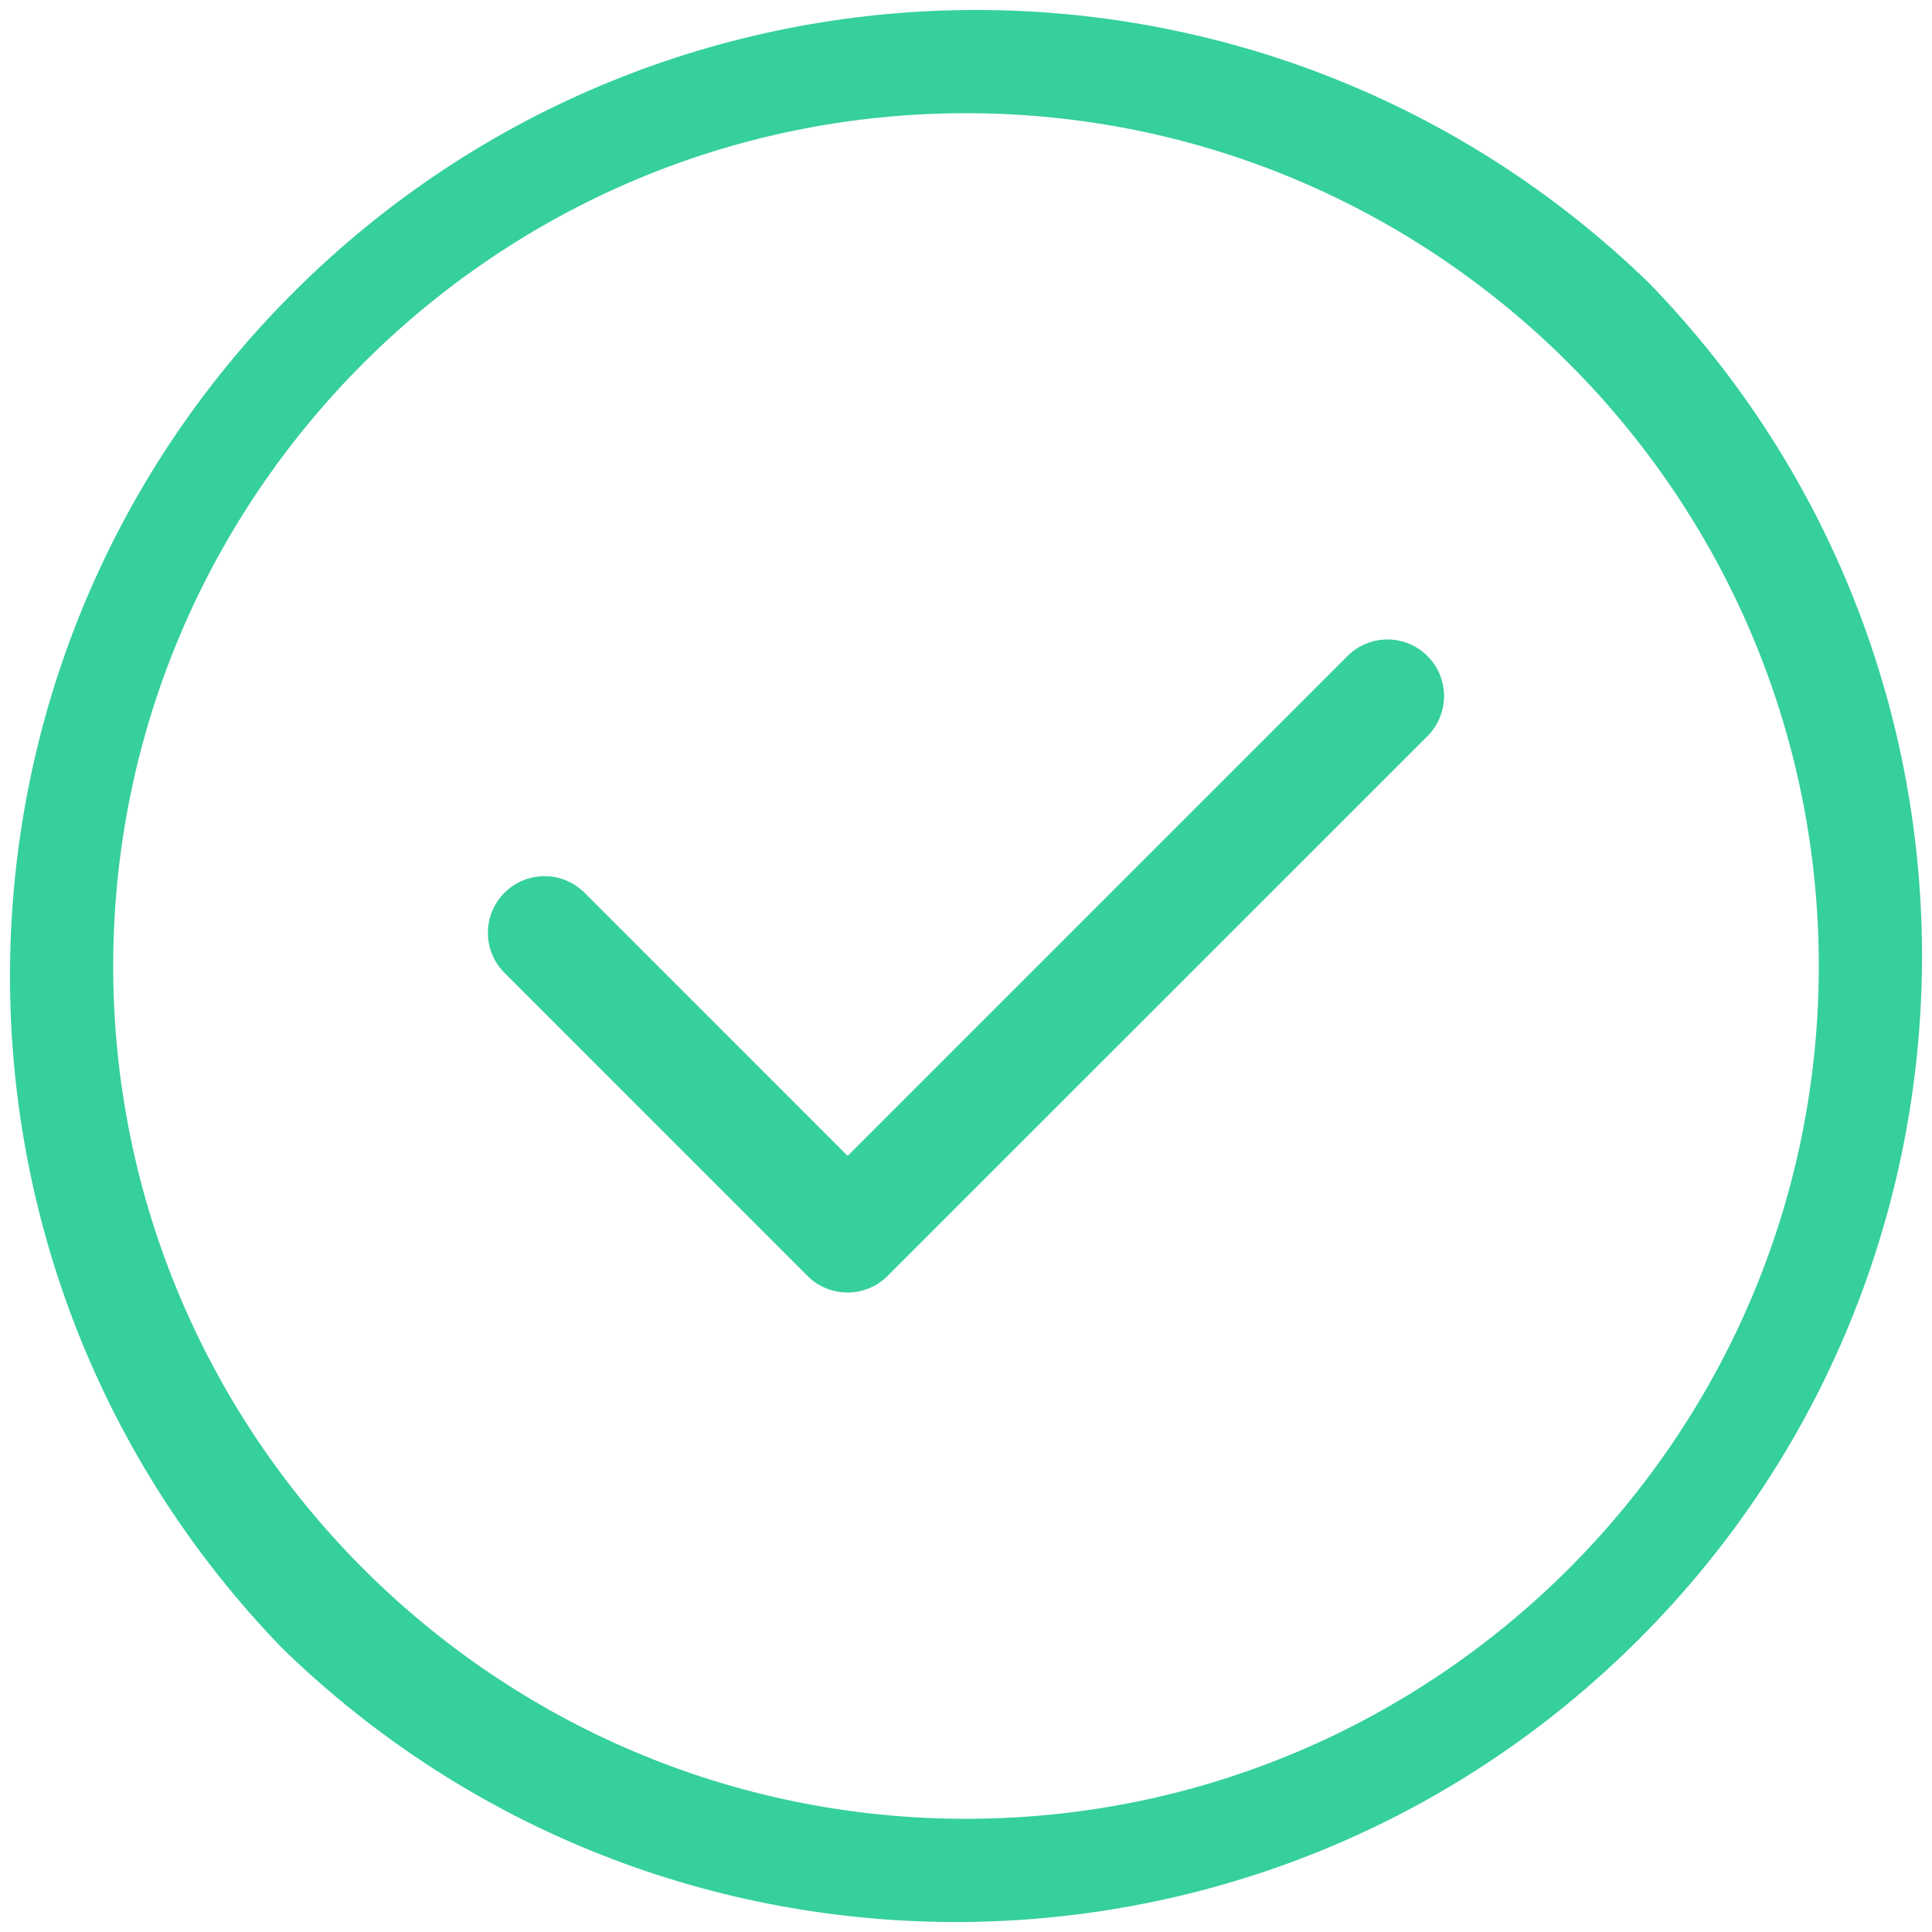
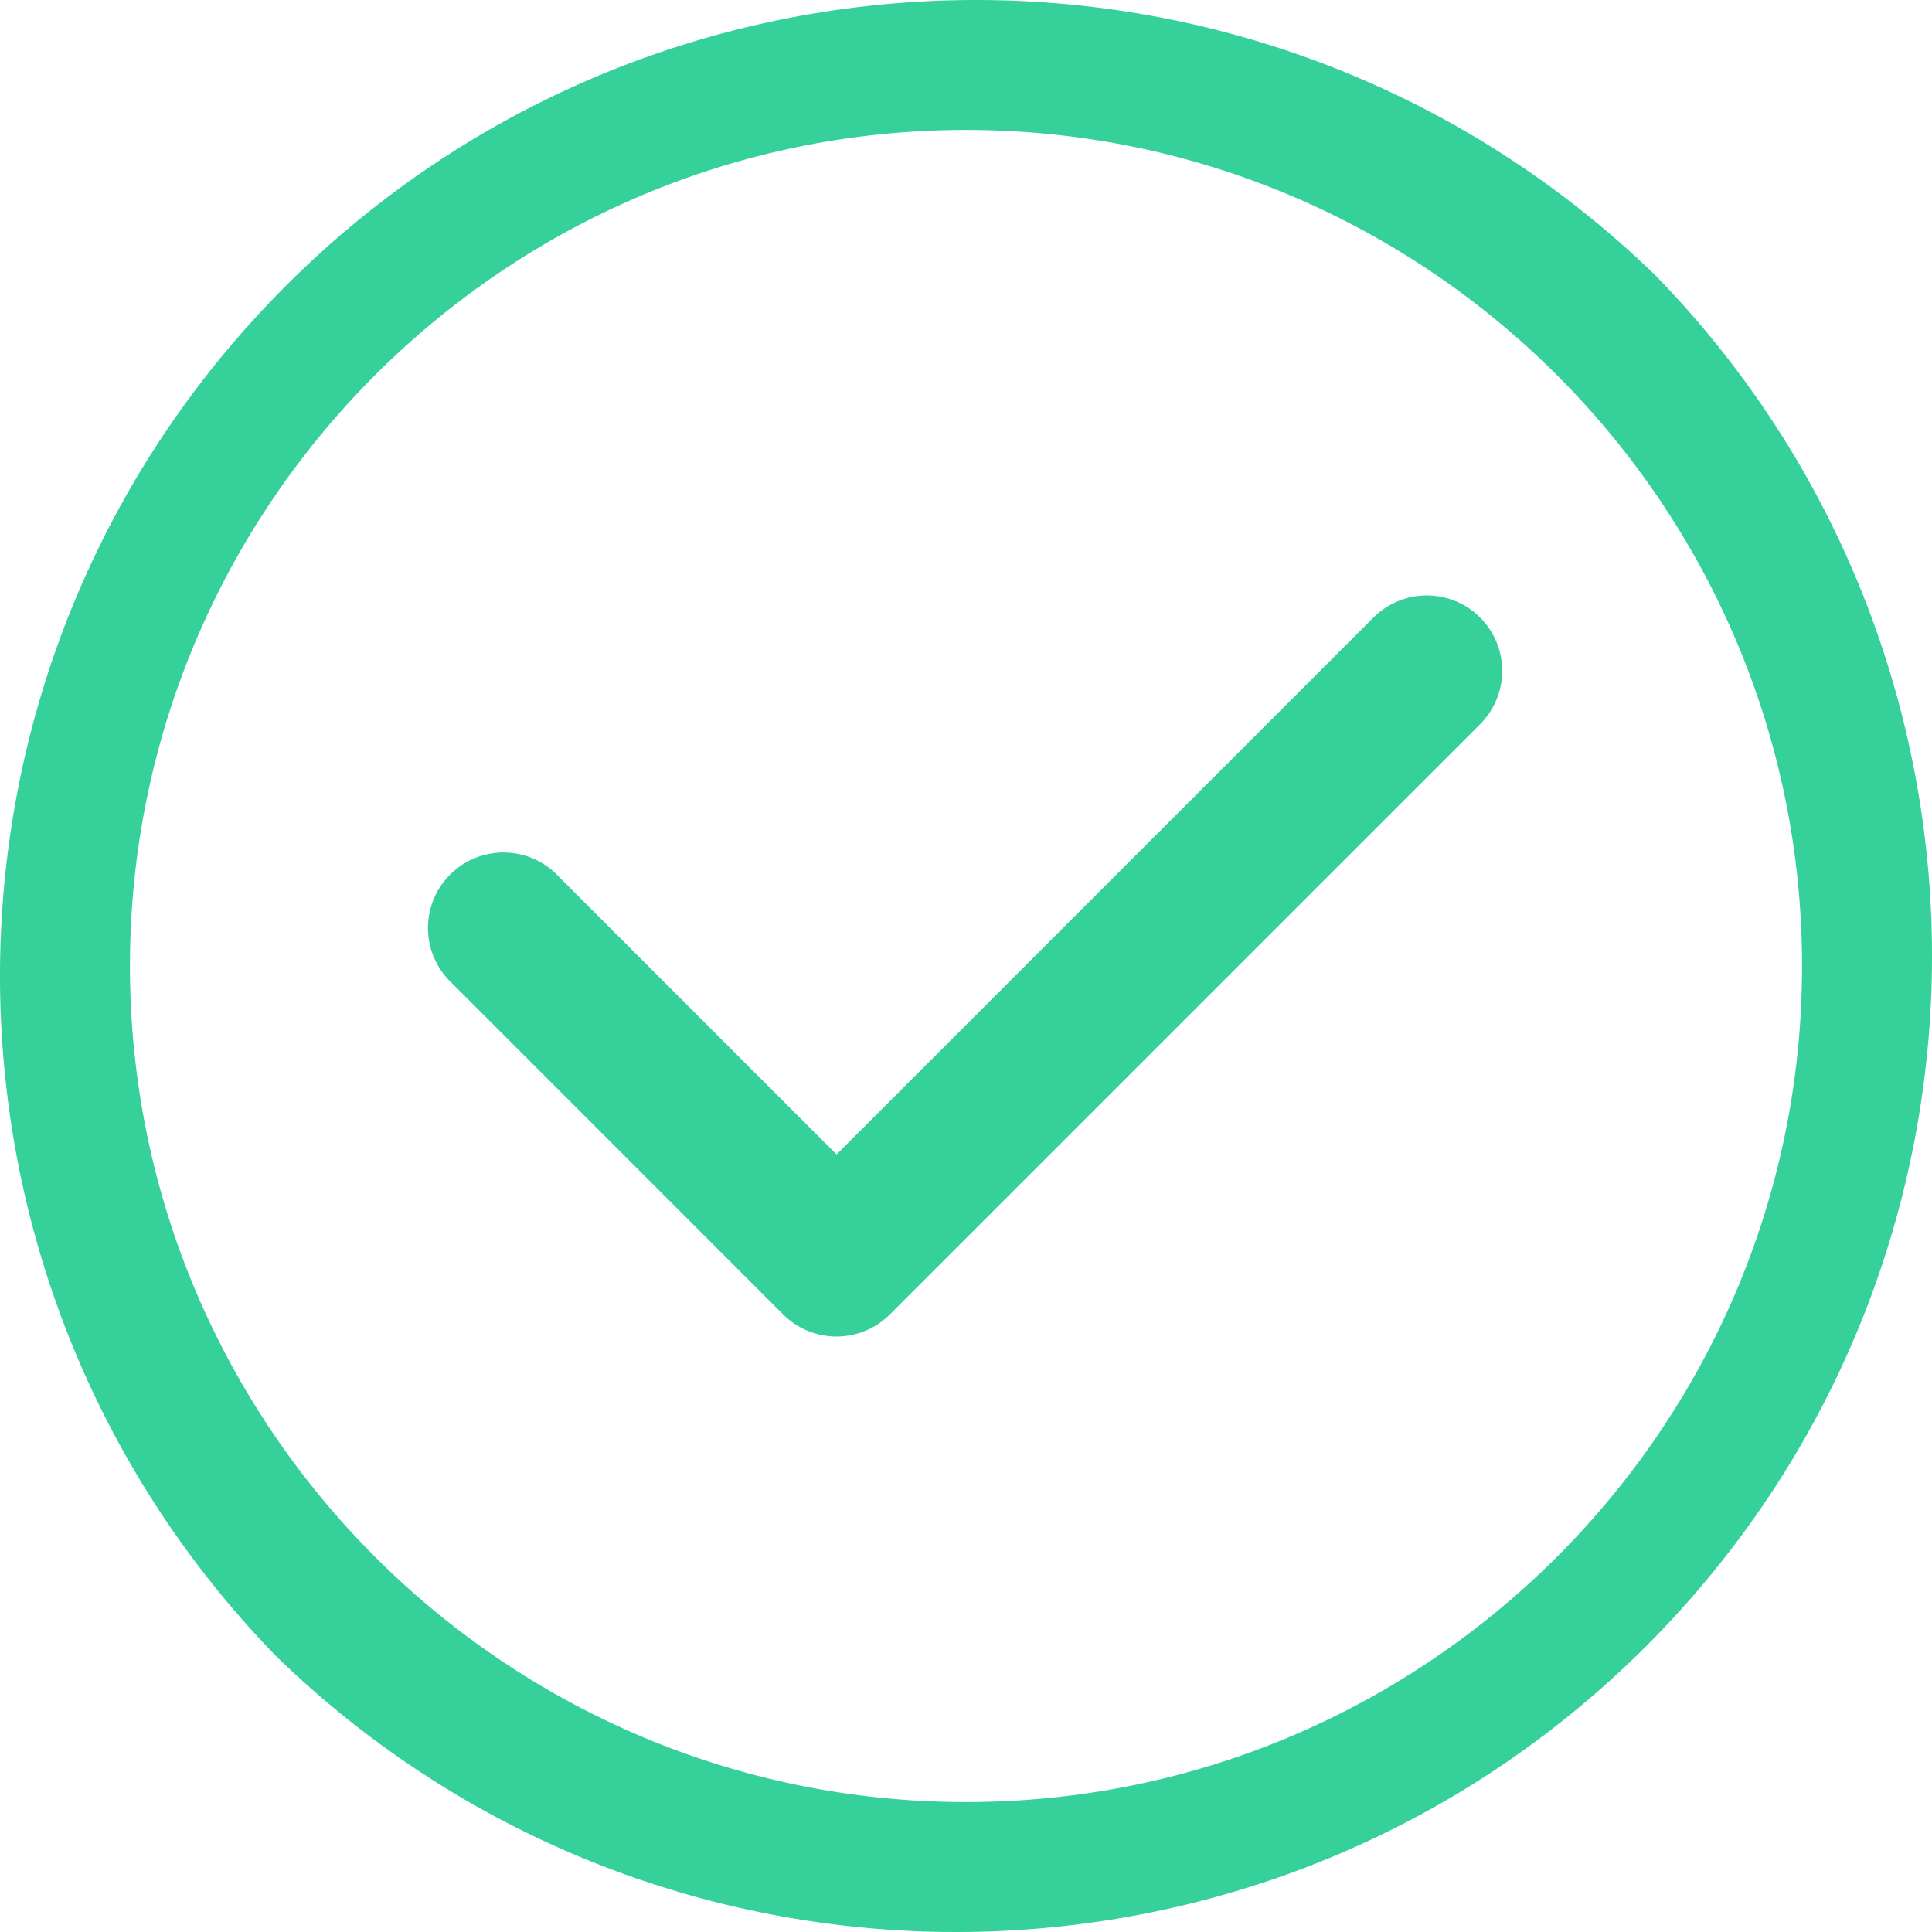
- <svg xmlns="http://www.w3.org/2000/svg" id="Capa_1" data-name="Capa 1" viewBox="0 0 512 512">
+ <svg xmlns="http://www.w3.org/2000/svg" id="Capa_1" data-name="Capa 1" viewBox="0 0 499 499">
  <defs>
-     <style>.cls-1{fill:#36d09a;}</style>
+     <style>.cls-1{fill:#36d09a;stroke:#36d09a;stroke-miterlimit:10;stroke-width:7px;}</style>
  </defs>
-   <path class="cls-1" d="M437,75A256,256,0,0,0,75,437,256,256,0,0,0,437,75ZM256,482C131.38,482,30,380.62,30,256S131.38,30,256,30,482,131.38,482,256,380.62,482,256,482Z" />
-   <path class="cls-1" d="M378.3,173.86a15,15,0,0,0-21.21,0L224.63,306.32l-69.72-69.73a15,15,0,0,0-21.22,21.22L214,338.14a15,15,0,0,0,21.21,0L378.3,195.07A15,15,0,0,0,378.3,173.86Z" />
+   <path class="cls-1" d="M431.75,80.25C333.27-15.39,175.9-13.09,80.25,85.39c-93.67,96.45-93.67,249.9,0,346.36,98.48,95.64,255.85,93.34,351.5-5.14C525.42,330.16,525.42,176.71,431.75,80.25ZM256,475.44C135,475.44,36.56,377,36.56,256S135,36.56,256,36.56,475.44,135,475.44,256,377,475.44,256,475.44Z" transform="translate(-6.5 -6.5)" />
+   <path class="cls-1" d="M386.32,168.47a16,16,0,0,0-22.6,0L222.57,309.62l-74.29-74.3a16,16,0,1,0-22.61,22.61l85.58,85.6a16,16,0,0,0,22.6,0L386.32,191.07A16,16,0,0,0,386.32,168.47Z" transform="translate(-6.5 -6.5)" />
</svg>
